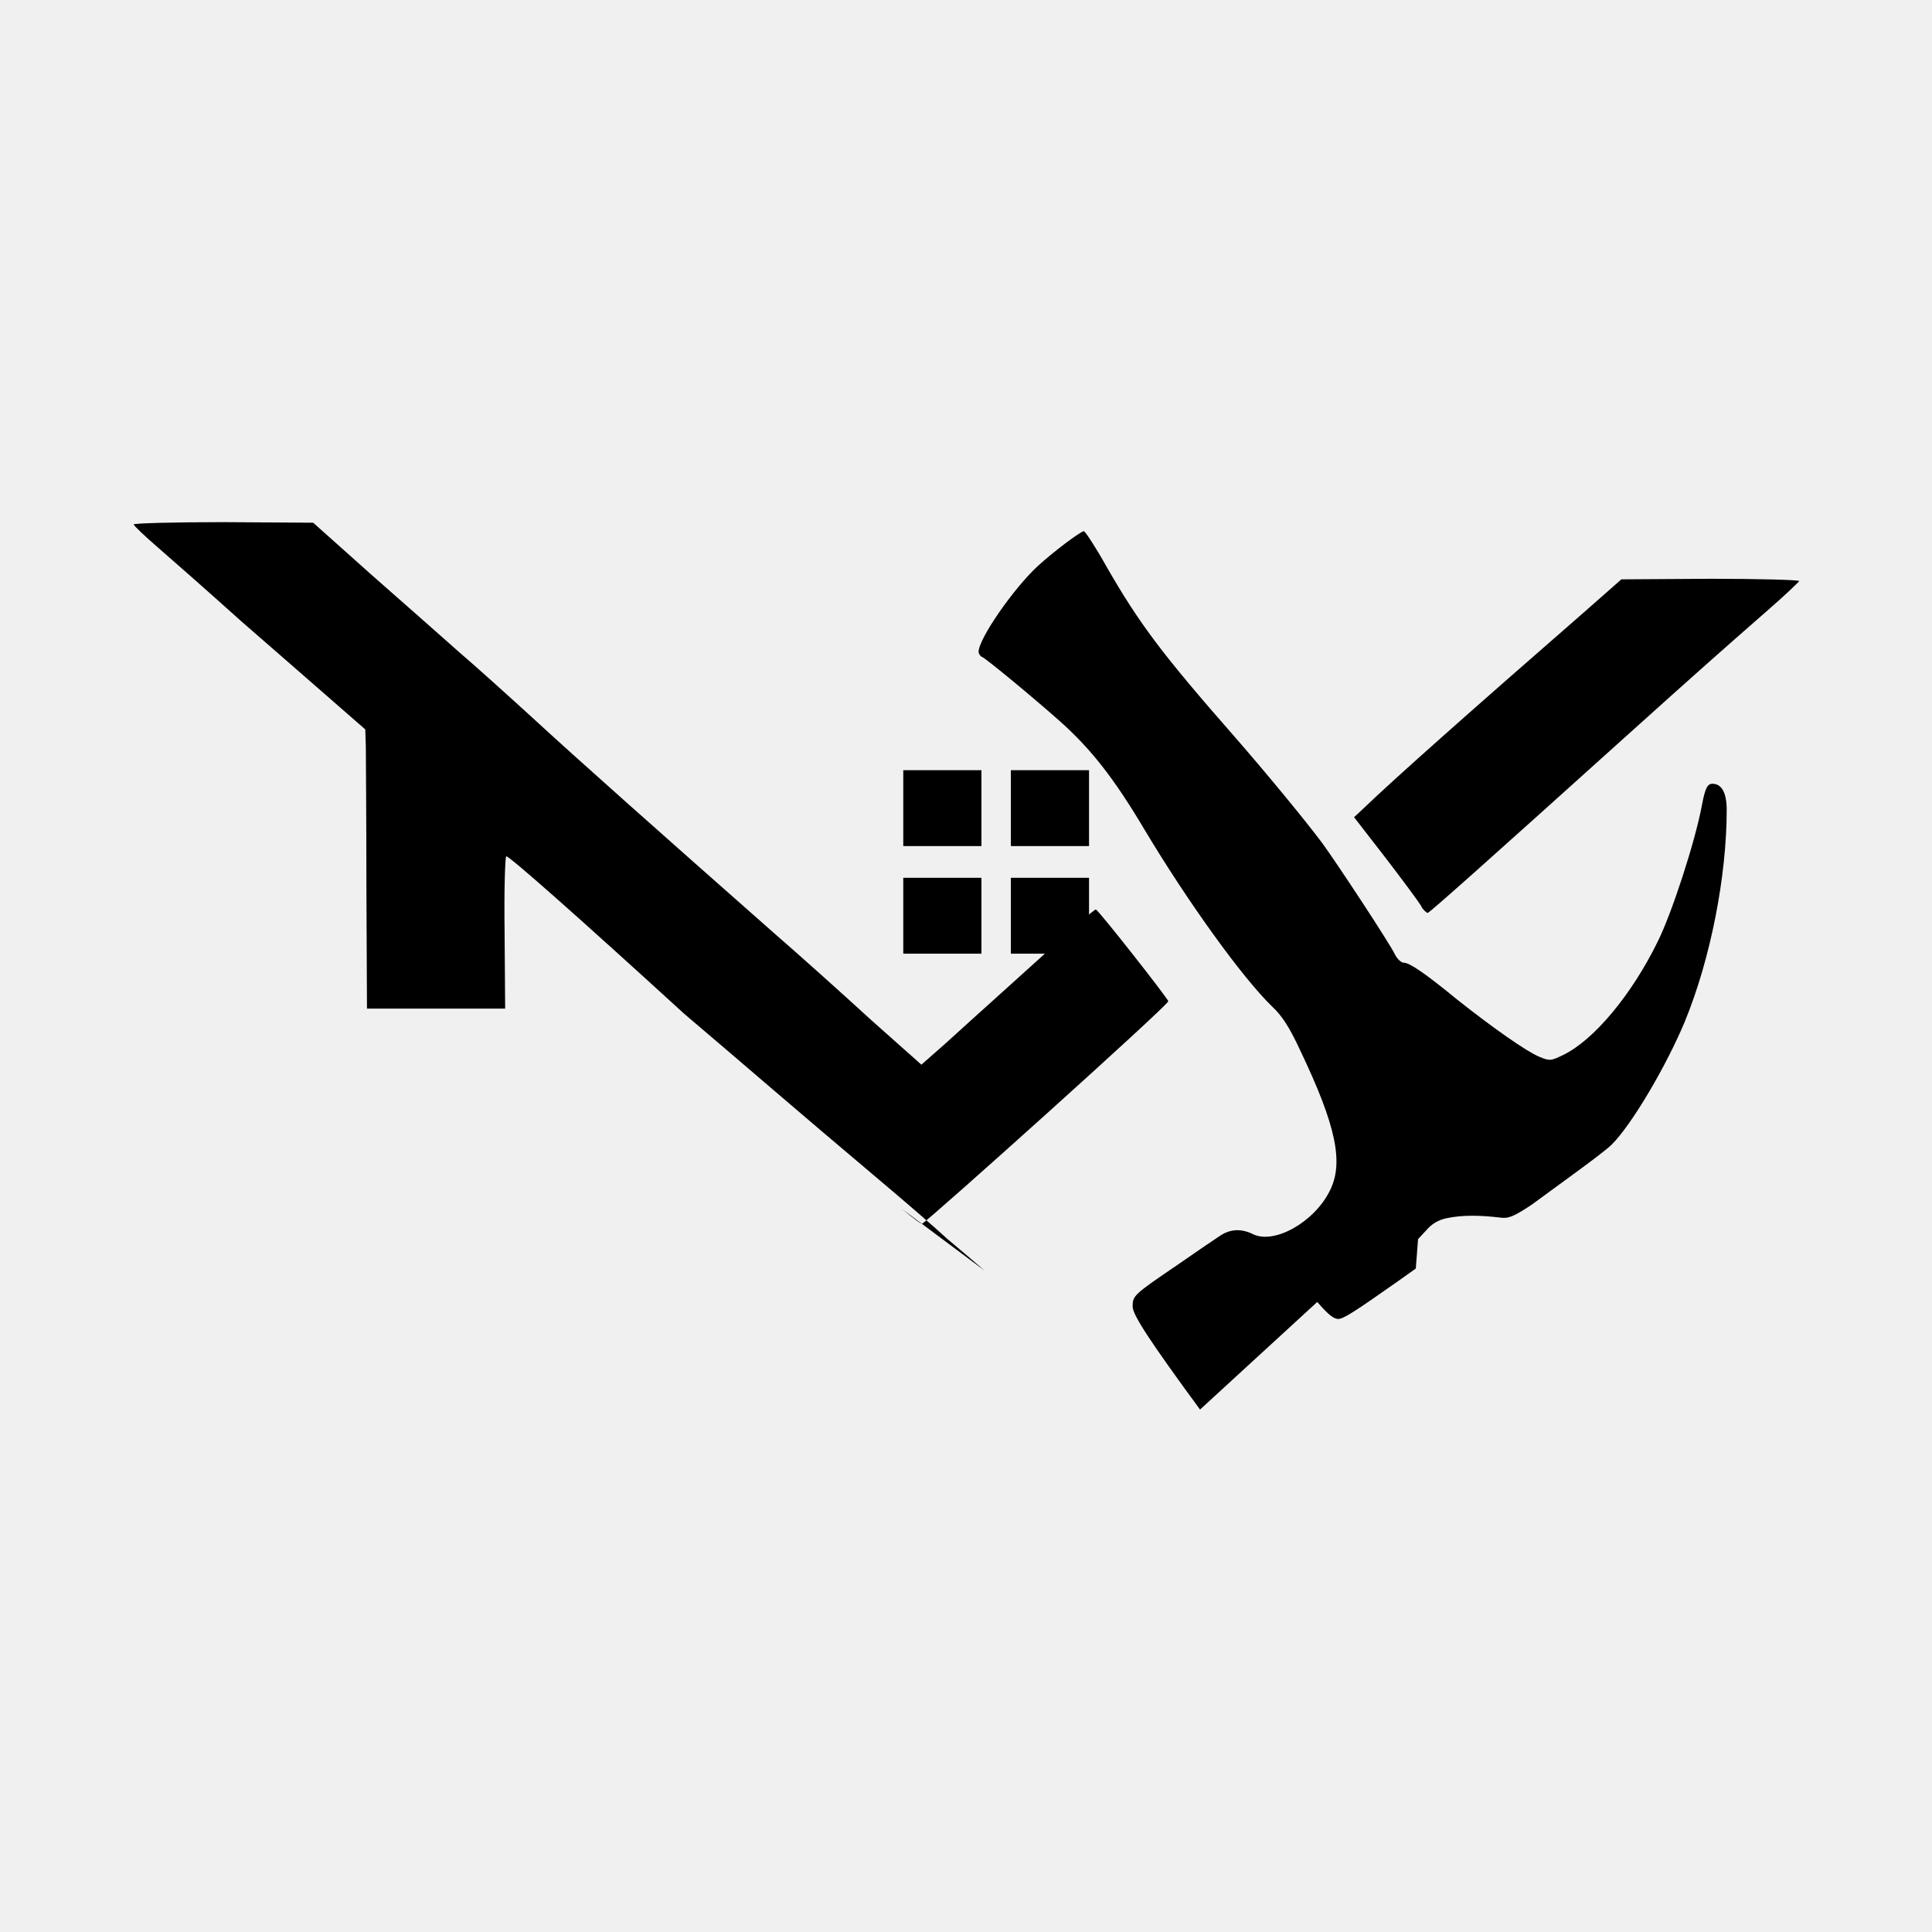
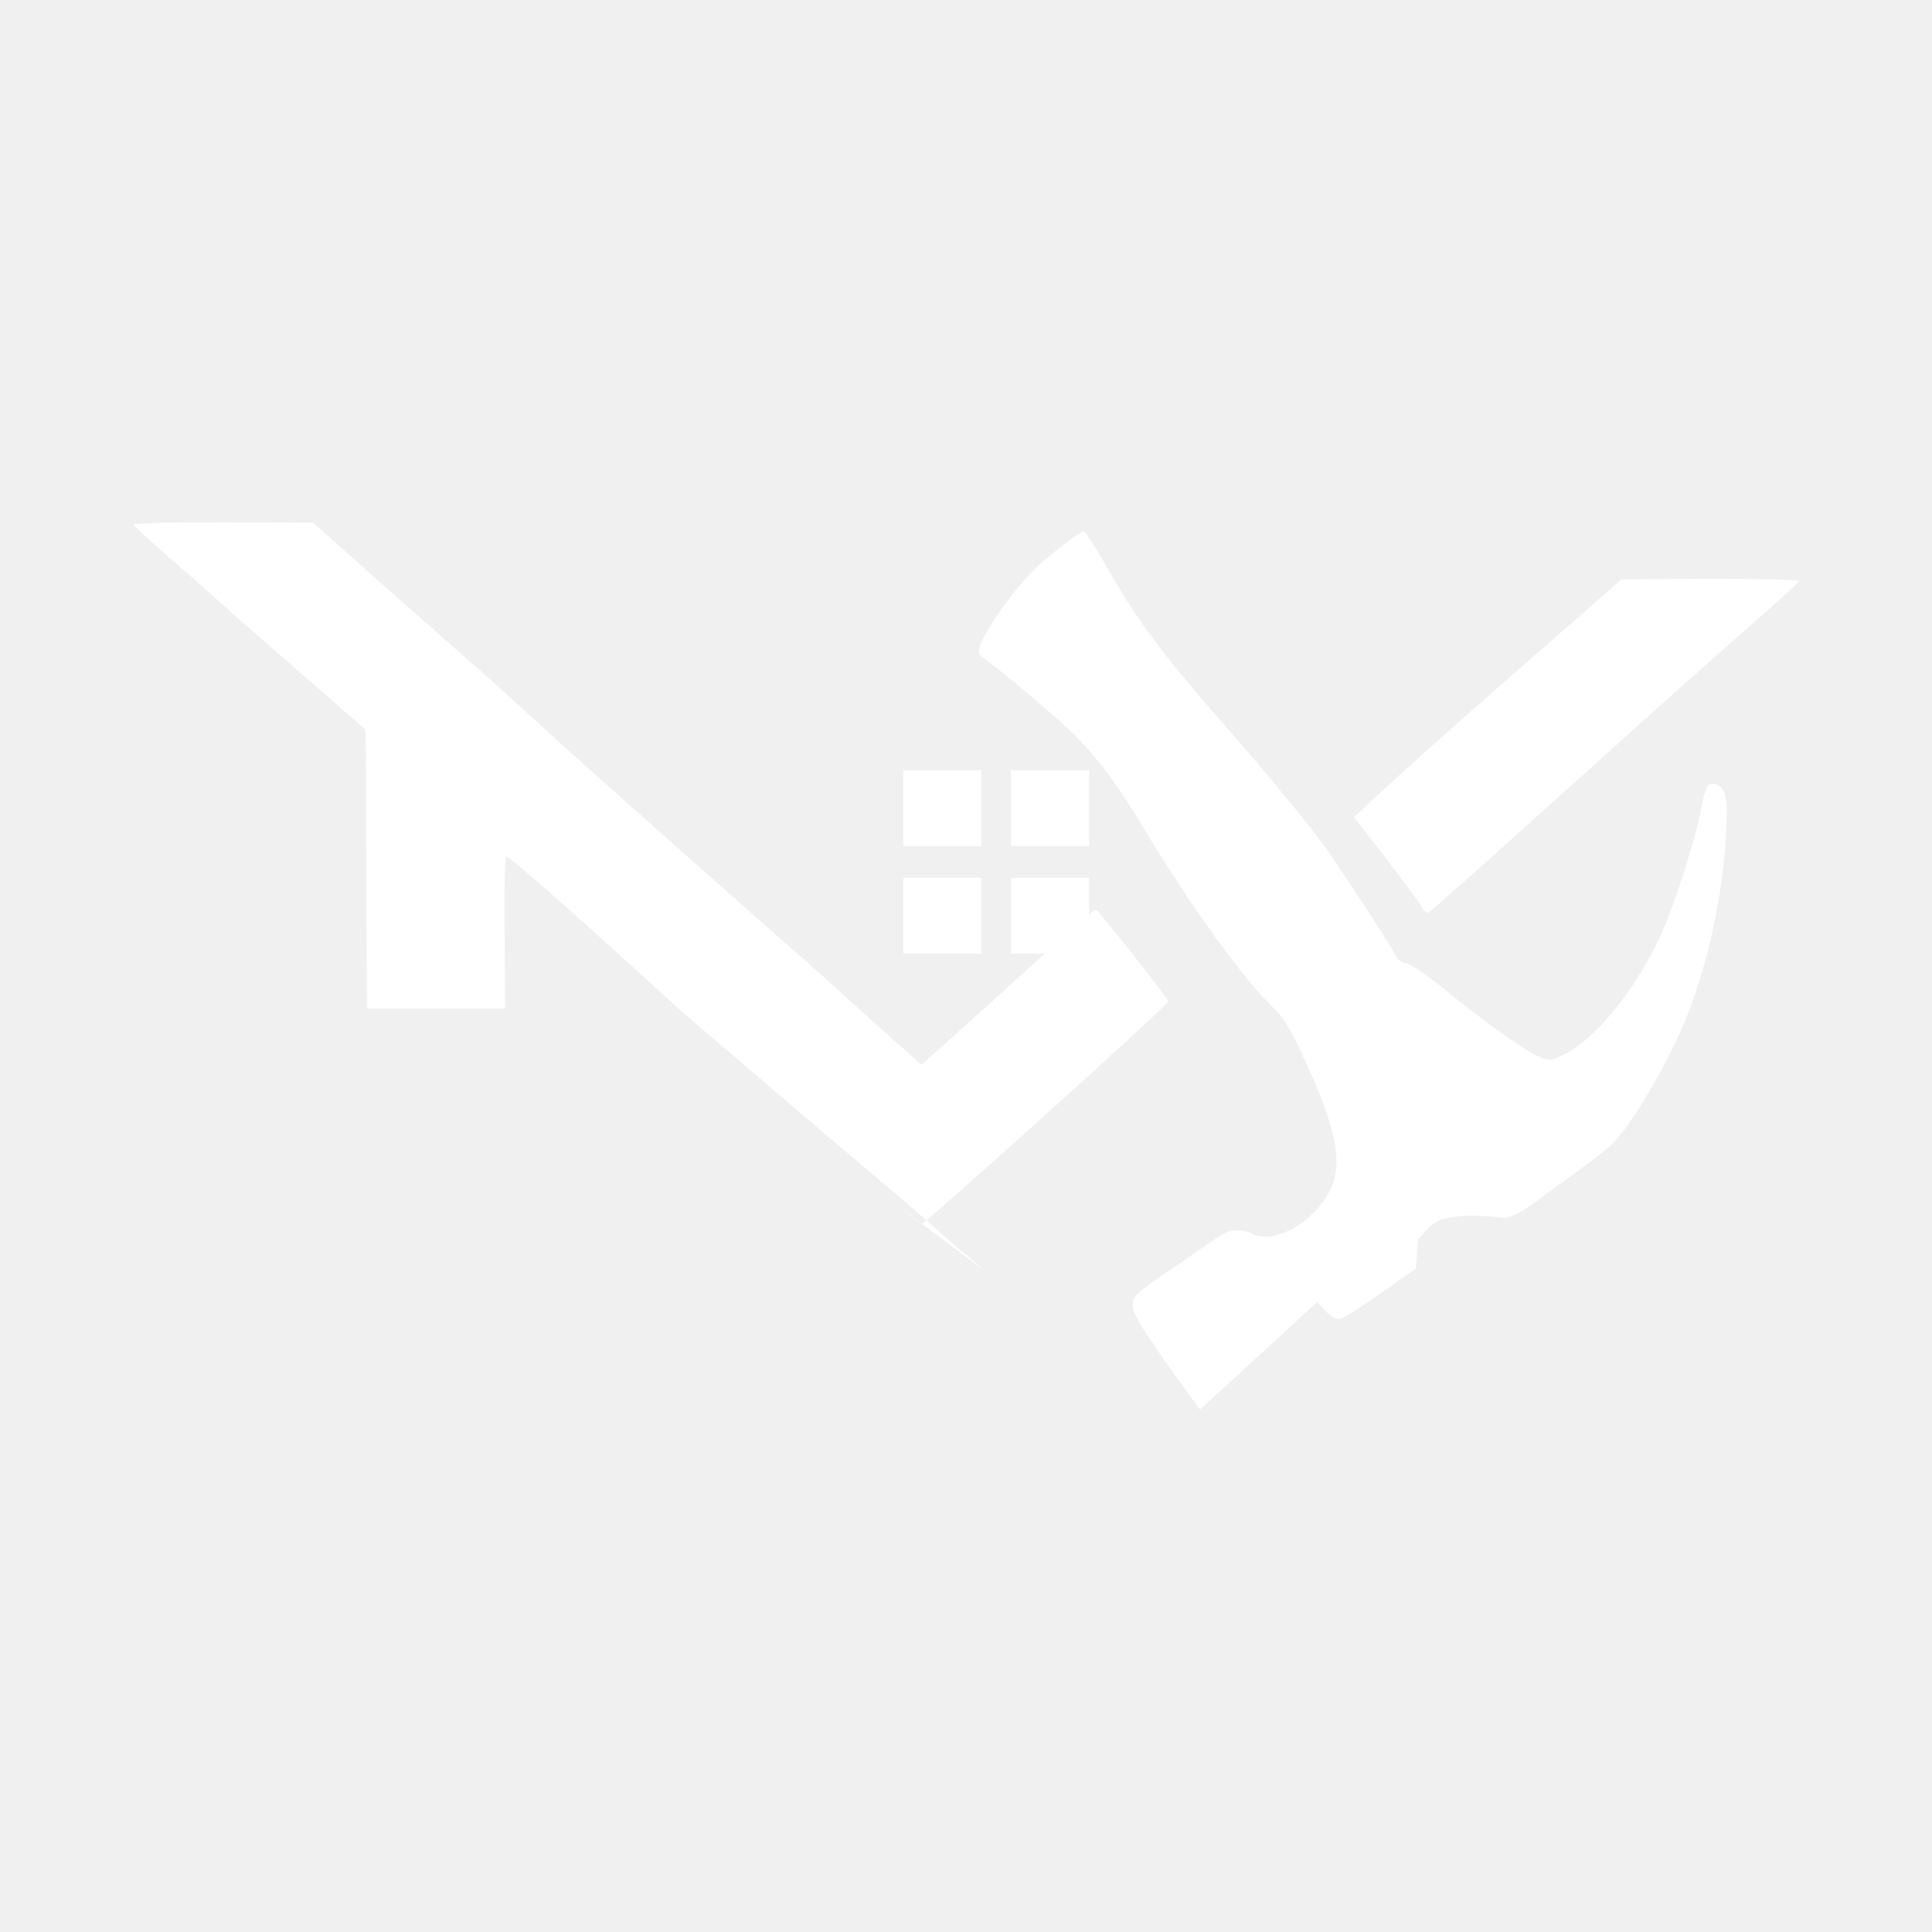
<svg xmlns="http://www.w3.org/2000/svg" viewBox="0 0 64 64" role="img" aria-label="All Needs Discount">
-   <g transform="translate(-22.6433 -17.9721) scale(0.1876)" fill="currentColor">
+   <g transform="translate(-22.6433 -17.9721) scale(0.1876)" fill="#ffffff">
    <path d="M332.6 344.7c-8.8-12-11.9-16.7-11.9-18.2 0-1.9.2-2.1 7.7-7.2 3.3-2.3 6.7-4.6 7.6-5.2 1.9-1.3 3.8-1.4 5.9-.4 3.7 1.9 10.8-2 13.6-7.6 2.5-4.9 1.2-11.4-5.2-24.8-1.9-4.1-3.2-6.1-4.9-7.7-5.3-5.1-15-18.6-22.6-31.3-5.4-9.1-9.5-14.3-15-19.2-5.2-4.6-13.1-11.1-13.7-11.3-.3-.1-.6-.6-.6-.9 0-2.3 6.1-11.1 10.4-15.1 2.6-2.4 7.6-6.2 8.2-6.2.2 0 2 2.7 3.9 6.1 5.9 10.3 10 15.7 22.8 30.3 5.5 6.3 12.5 14.8 15.4 18.7 2.7 3.7 11.9 17.7 12.8 19.6.4.8 1.1 1.5 1.6 1.5 1 0 3.8 1.9 9.4 6.5 6.3 5 12.3 9.2 14.5 10.1 1.9.8 2.1.7 4.2-.3 5.4-2.6 12.1-10.6 16.7-20 2.5-5 6.6-17.6 7.8-24 .6-3.2 1-3.9 1.9-3.9 1.5 0 2.5 1.4 2.5 4.6 0 11.6-2.8 26.2-7.4 37.4-3.2 7.7-9.4 18.3-13 21.8-1.8 1.7-9.4 7.1-14 10.5-3.3 2.2-4.2 2.5-5.6 2.3-3.3-.4-6.6-.5-9.4.1-1.5.3-2.7 1-3.7 2.2l-1.4 1.5-.2 2.6-.2 2.6-3.1 2.2c-7.8 5.5-9.7 6.7-10.6 6.7-.8 0-1.8-.8-3.7-3z" />
    <path d="M294.6 320.2c-2.1-1.8-5-4.3-6.7-5.7-1.6-1.5-7-6.2-12-10.4-15.9-13.4-22.5-19.2-34.4-29.3-18.6-17-30.7-27.7-31.4-27.8-.2 0-.4 5.5-.3 13.4l.1 13.5h-12.2-12.2l-.1-21.6c0-11.8-.1-22.9-.1-24.6l-.1-3.1-5.5-4.8c-3-2.6-10.4-9.1-16.4-14.3-5.9-5.3-12.6-11.2-14.8-13.1-2.2-1.9-4.1-3.7-4.2-4 0-.2 7-.4 15.8-.4l15.9.1 10.3 9.2c5.7 5 12.6 11.1 15.3 13.5 2.7 2.3 8.7 7.7 13.3 11.9 7.7 7.1 22 19.8 42.4 37.8 4.5 3.9 12.2 10.8 17.1 15.3l9 8 4.2-3.7c2.3-2.1 7.4-6.7 11.4-10.3 11.7-10.6 14.9-13.4 15.2-13.4.4 0 12.8 15.8 12.8 16.2 0 .7-42.3 38.7-43.5 39.3-.1.1-1.7-1.1-3.5-2.6z" />
    <path d="M280.2 257.5v-6.7h6.9 6.9v6.7 6.7h-6.9-6.9v-6.7z" />
    <path d="M299.2 257.5v-6.7h6.9 6.9v6.7 6.7h-6.9-6.9v-6.7z" />
    <path d="M371.6 255.7c-.5-.8-3.3-4.6-6.3-8.5l-5.5-7.1 1.4-1.3c5.8-5.6 20.4-18.5 39.1-34.8l6.7-5.9 15.8-.1c8.6 0 15.6.2 15.6.4-.1.2-2.6 2.6-5.6 5.2-8.9 7.8-11.4 10-25.3 22.5-24.2 21.8-34.4 30.9-34.7 30.9-.2 0-.9-.6-1.2-1.3z" />
    <path d="M280.2 238.5v-6.7h6.9 6.9v6.7 6.7h-6.9-6.9v-6.7z" />
    <path d="M299.2 238.5v-6.7h6.9 6.9v6.7 6.7h-6.9-6.9v-6.7z" />
  </g>
</svg>
